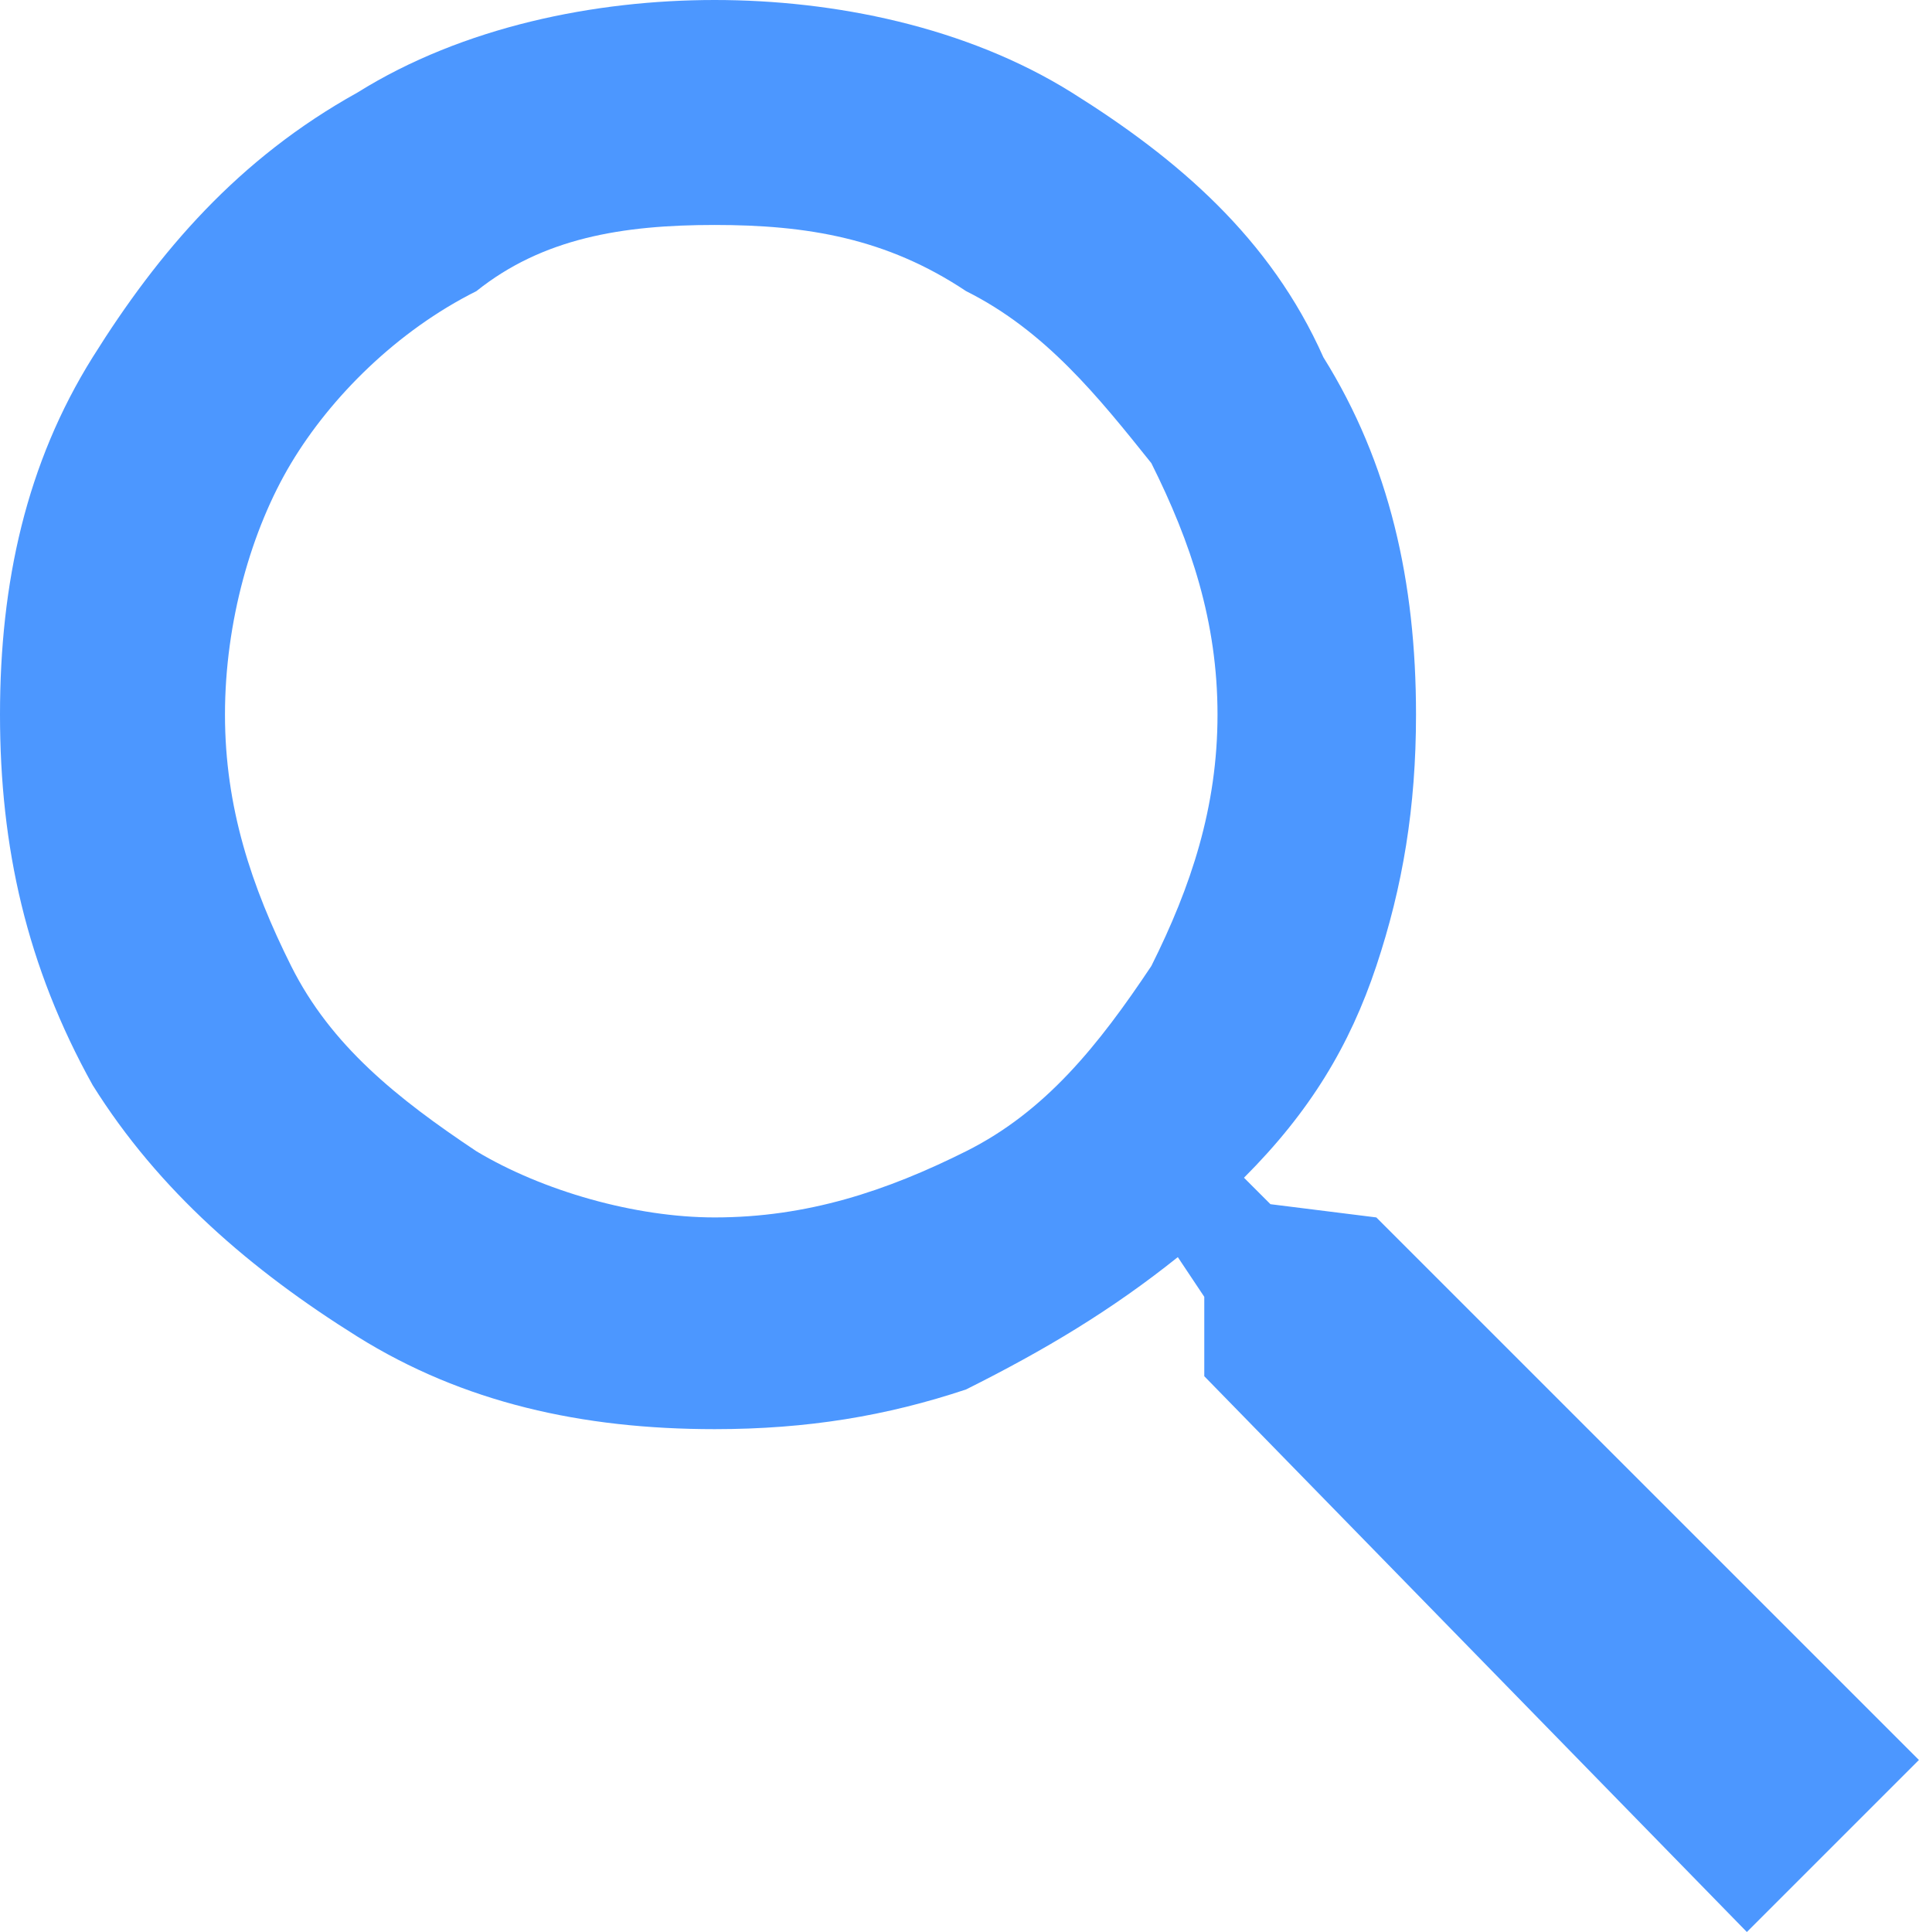
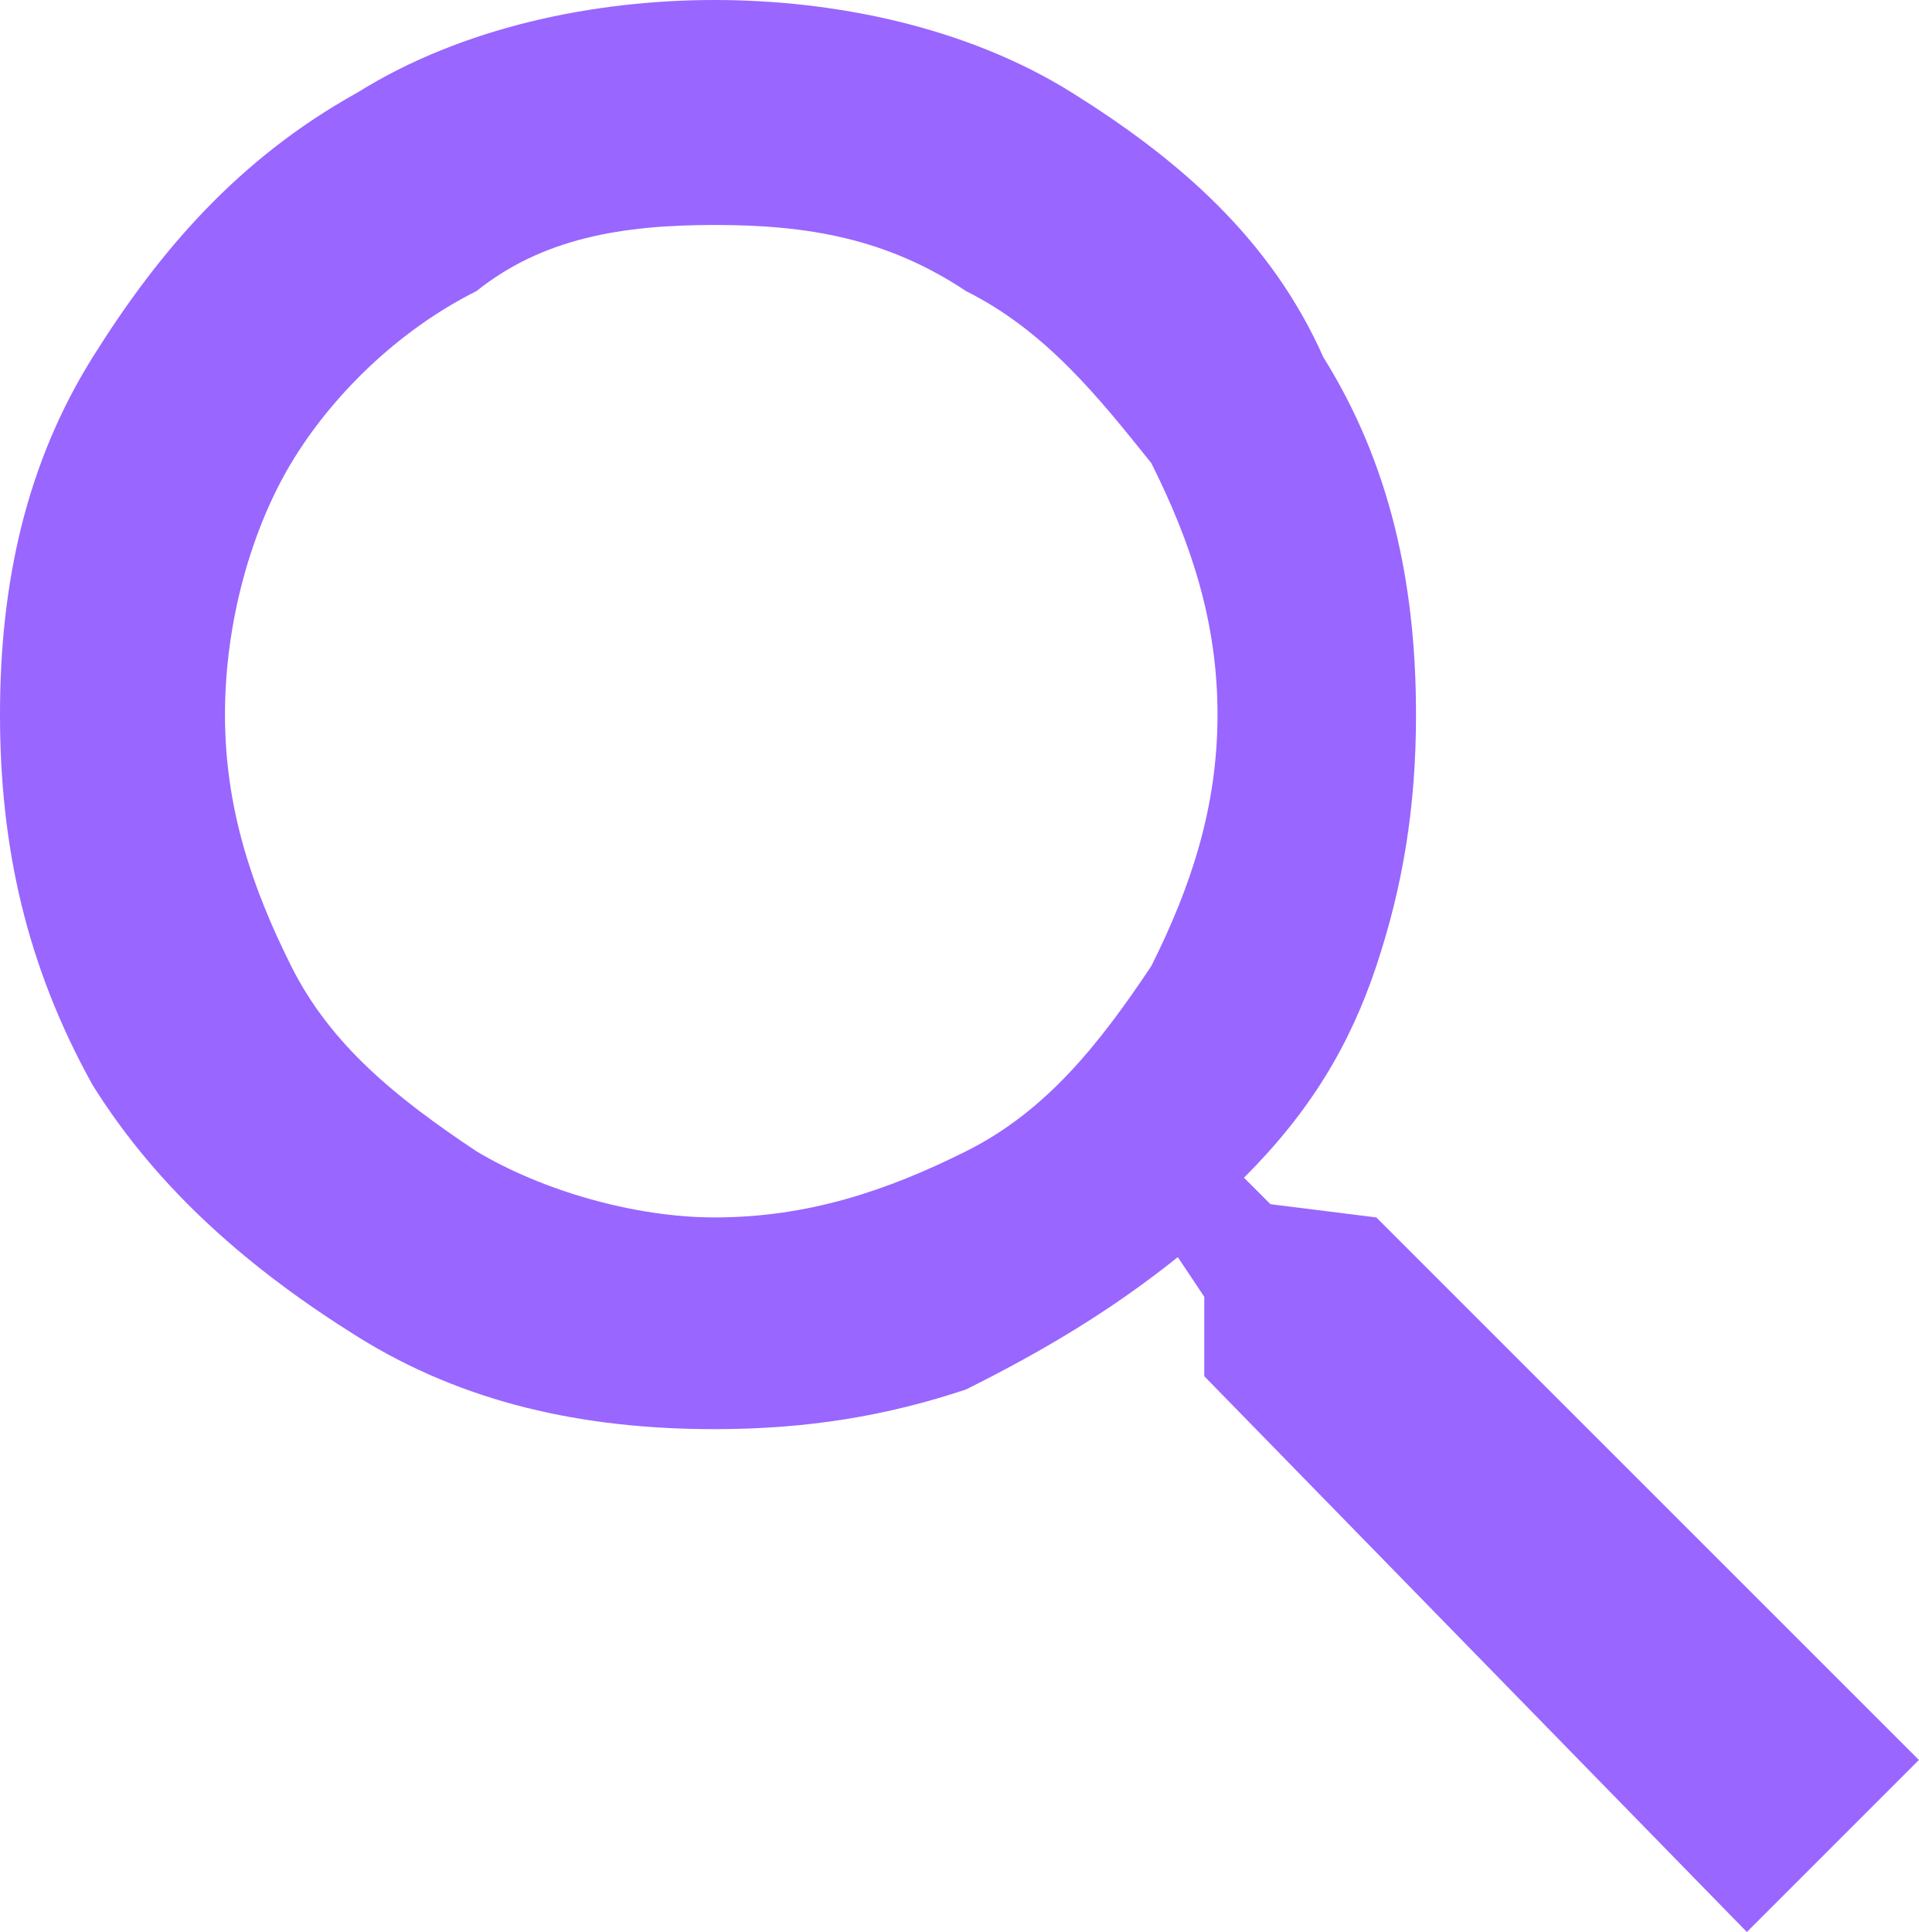
<svg xmlns="http://www.w3.org/2000/svg" width="14.5" height="14.6" viewBox="0 0 14.5 14.6">
-   <path fill="#4C97FF" d="M10.4 9.2l-.8-.1-.2-.2c.5-.5.8-1 1-1.6.2-.6.3-1.2.3-1.9 0-1-.2-1.9-.7-2.7-.4-.9-1.1-1.5-1.9-2C7.3.2 6.3 0 5.4 0c-.9 0-1.9.2-2.7.7-.9.5-1.5 1.2-2 2S0 4.4 0 5.4s.2 1.9.7 2.8c.5.8 1.2 1.4 2 1.9s1.7.7 2.7.7c.7 0 1.3-.1 1.9-.3.6-.3 1.1-.6 1.6-1l.2.3v.6l4.1 4.2 1.3-1.3-4.1-4.1zM8.7 7.3c-.4.6-.8 1.1-1.4 1.4-.6.3-1.2.5-1.9.5-.6 0-1.3-.2-1.8-.5-.6-.4-1.1-.8-1.4-1.4-.3-.6-.5-1.2-.5-1.9s.2-1.4.5-1.9.8-1 1.4-1.3c.5-.4 1.1-.5 1.8-.5s1.3.1 1.9.5c.6.3 1 .8 1.4 1.3.3.6.5 1.2.5 1.9S9 6.7 8.7 7.3z" />
+   <path fill="#9966ff" d="M10.4 9.2l-.8-.1-.2-.2c.5-.5.8-1 1-1.6.2-.6.3-1.2.3-1.9 0-1-.2-1.9-.7-2.7-.4-.9-1.1-1.5-1.9-2C7.3.2 6.3 0 5.4 0c-.9 0-1.9.2-2.7.7-.9.5-1.5 1.2-2 2S0 4.4 0 5.4s.2 1.9.7 2.8c.5.8 1.2 1.4 2 1.9s1.7.7 2.7.7c.7 0 1.3-.1 1.9-.3.6-.3 1.1-.6 1.6-1l.2.3v.6l4.1 4.2 1.3-1.3-4.1-4.1zM8.7 7.3c-.4.6-.8 1.1-1.4 1.4-.6.3-1.2.5-1.9.5-.6 0-1.3-.2-1.8-.5-.6-.4-1.1-.8-1.4-1.4-.3-.6-.5-1.2-.5-1.9s.2-1.4.5-1.9.8-1 1.4-1.3c.5-.4 1.1-.5 1.8-.5s1.3.1 1.9.5c.6.3 1 .8 1.4 1.3.3.6.5 1.2.5 1.9S9 6.7 8.7 7.3z" />
</svg>
